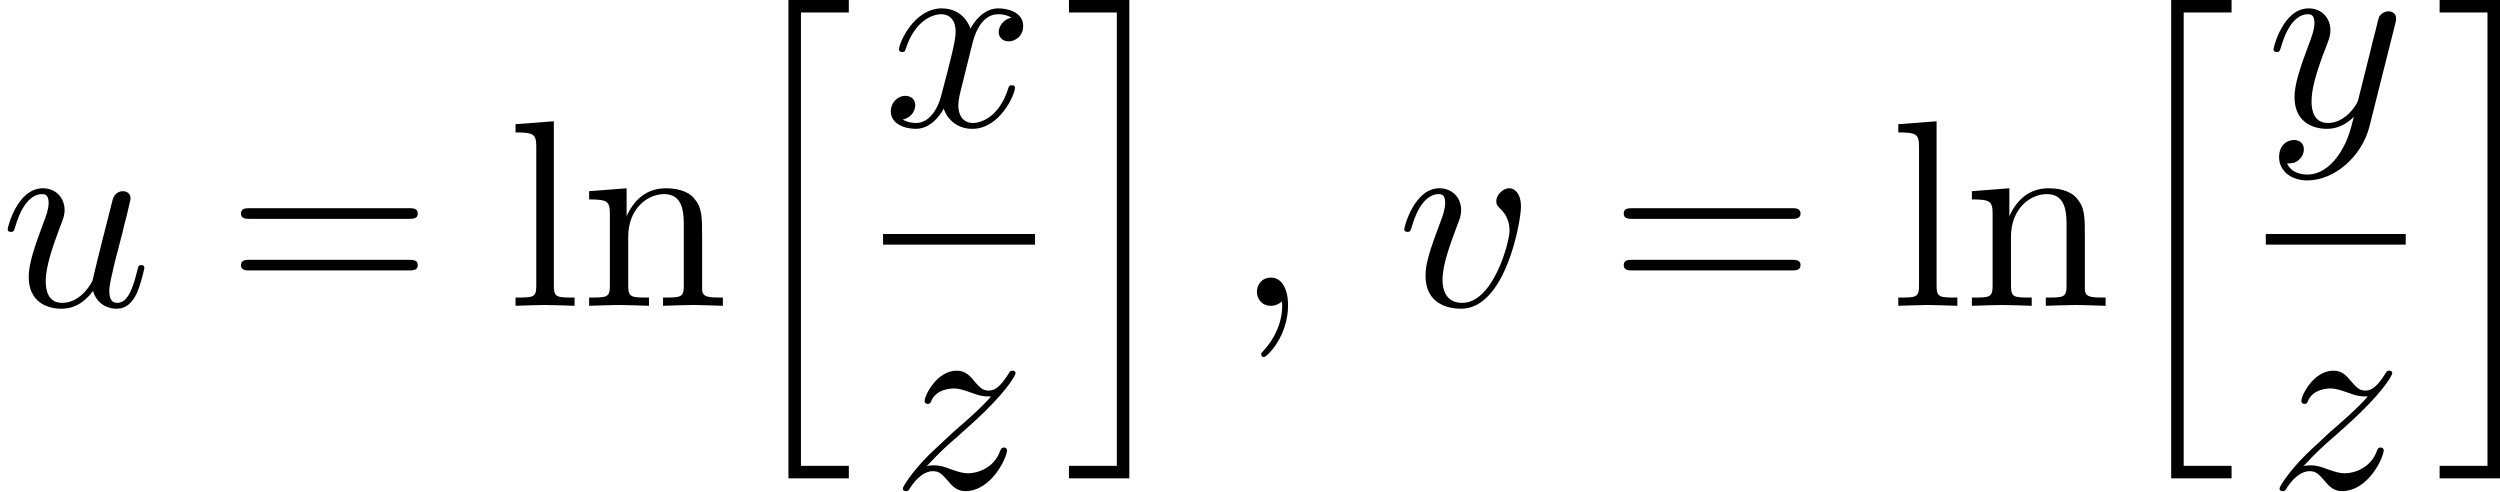
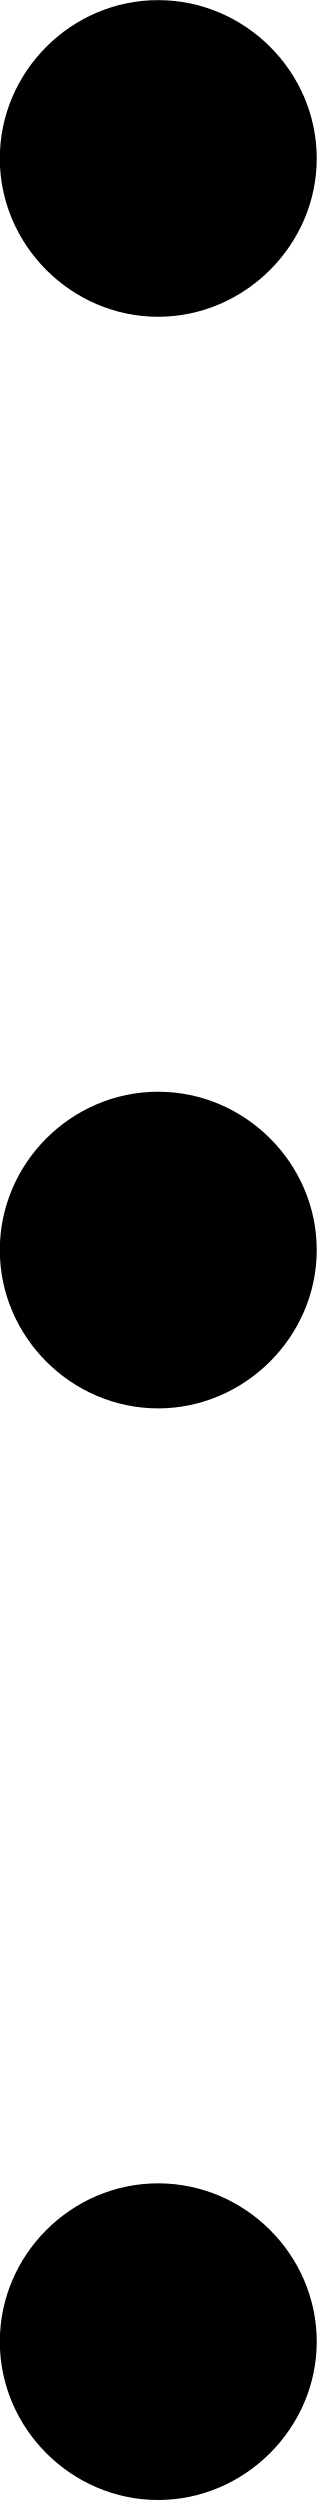
- <svg xmlns="http://www.w3.org/2000/svg" xmlns:xlink="http://www.w3.org/1999/xlink" version="1.1" width="143.592pt" height="28.208pt" viewBox="243.949 848.154 143.592 28.208">
+ <svg xmlns="http://www.w3.org/2000/svg" xmlns:xlink="http://www.w3.org/1999/xlink" version="1.1" width="1.619pt" height="12.777pt" viewBox="42.561 174.207 1.619 12.777">
  <defs>
-     <path id="g12-104" d="M2.465 19.189H4.942V18.676H2.978V.076H4.942V-.436H2.465V19.189Z" />
-     <path id="g12-105" d="M2.16 18.676H.196V19.189H2.673V-.436H.196V.076H2.16V18.676Z" />
-     <path id="g26-44" d="M2.215-.011C2.215-.709 1.953-1.156 1.516-1.156C1.135-1.156 .938-.862 .938-.578S1.124 0 1.516 0C1.691 0 1.822-.065 1.931-.153L1.953-.175C1.964-.175 1.975-.164 1.975-.011C1.975 .687 1.669 1.353 1.189 1.865C1.124 1.931 1.113 1.942 1.113 1.985C1.113 2.062 1.167 2.105 1.222 2.105C1.353 2.105 2.215 1.244 2.215-.011Z" />
-     <path id="g26-61" d="M7.495-3.567C7.658-3.567 7.865-3.567 7.865-3.785S7.658-4.004 7.505-4.004H.971C.818-4.004 .611-4.004 .611-3.785S.818-3.567 .982-3.567H7.495ZM7.505-1.451C7.658-1.451 7.865-1.451 7.865-1.669S7.658-1.887 7.495-1.887H.982C.818-1.887 .611-1.887 .611-1.669S.818-1.451 .971-1.451H7.505Z" />
-     <path id="g26-108" d="M1.931-7.571L.36-7.451V-7.113C1.124-7.113 1.211-7.036 1.211-6.502V-.829C1.211-.338 1.091-.338 .36-.338V0C.72-.011 1.298-.033 1.571-.033S2.378-.011 2.782 0V-.338C2.051-.338 1.931-.338 1.931-.829V-7.571Z" />
-     <path id="g26-110" d="M1.2-3.753V-.829C1.2-.338 1.08-.338 .349-.338V0C.731-.011 1.287-.033 1.582-.033C1.865-.033 2.433-.011 2.804 0V-.338C2.073-.338 1.953-.338 1.953-.829V-2.836C1.953-3.971 2.727-4.582 3.425-4.582C4.113-4.582 4.233-3.993 4.233-3.371V-.829C4.233-.338 4.113-.338 3.382-.338V0C3.764-.011 4.32-.033 4.615-.033C4.898-.033 5.465-.011 5.836 0V-.338C5.269-.338 4.996-.338 4.985-.665V-2.749C4.985-3.687 4.985-4.025 4.647-4.418C4.495-4.604 4.135-4.822 3.502-4.822C2.705-4.822 2.193-4.353 1.887-3.676V-4.822L.349-4.702V-4.364C1.113-4.364 1.2-4.287 1.2-3.753Z" />
-     <path id="g18-117" d="M3.818-.611C3.938-.164 4.32 .12 4.789 .12C5.171 .12 5.422-.131 5.596-.48C5.782-.873 5.924-1.538 5.924-1.56C5.924-1.669 5.825-1.669 5.793-1.669C5.684-1.669 5.673-1.625 5.64-1.473C5.487-.862 5.28-.12 4.822-.12C4.593-.12 4.484-.262 4.484-.622C4.484-.862 4.615-1.375 4.702-1.756L5.007-2.935C5.04-3.098 5.149-3.513 5.193-3.676C5.247-3.927 5.356-4.342 5.356-4.407C5.356-4.604 5.204-4.702 5.04-4.702C4.985-4.702 4.702-4.691 4.615-4.32C4.407-3.524 3.927-1.615 3.796-1.036C3.785-.993 3.349-.12 2.553-.12C1.985-.12 1.876-.611 1.876-1.015C1.876-1.625 2.182-2.487 2.465-3.24C2.596-3.567 2.651-3.72 2.651-3.927C2.651-4.418 2.302-4.822 1.756-4.822C.72-4.822 .316-3.24 .316-3.142C.316-3.033 .425-3.033 .447-3.033C.556-3.033 .567-3.055 .622-3.229C.895-4.178 1.309-4.582 1.724-4.582C1.822-4.582 1.996-4.571 1.996-4.222C1.996-3.96 1.876-3.644 1.811-3.48C1.407-2.4 1.178-1.724 1.178-1.189C1.178-.153 1.931 .12 2.52 .12C3.24 .12 3.633-.371 3.818-.611Z" />
-     <path id="g18-118" d="M5.105-4.058C5.105-4.647 4.822-4.822 4.625-4.822C4.353-4.822 4.091-4.538 4.091-4.298C4.091-4.156 4.145-4.091 4.265-3.971C4.495-3.753 4.636-3.469 4.636-3.076C4.636-2.618 3.971-.12 2.695-.12C2.138-.12 1.887-.502 1.887-1.069C1.887-1.68 2.182-2.476 2.52-3.382C2.596-3.567 2.651-3.72 2.651-3.927C2.651-4.418 2.302-4.822 1.756-4.822C.731-4.822 .316-3.24 .316-3.142C.316-3.033 .425-3.033 .447-3.033C.556-3.033 .567-3.055 .622-3.229C.938-4.331 1.407-4.582 1.724-4.582C1.811-4.582 1.996-4.582 1.996-4.233C1.996-3.96 1.887-3.665 1.811-3.469C1.331-2.204 1.189-1.702 1.189-1.233C1.189-.055 2.149 .12 2.651 .12C4.484 .12 5.105-3.491 5.105-4.058Z" />
-     <path id="g18-120" d="M3.644-3.295C3.709-3.578 3.96-4.582 4.724-4.582C4.778-4.582 5.04-4.582 5.269-4.44C4.964-4.385 4.745-4.113 4.745-3.851C4.745-3.676 4.865-3.469 5.16-3.469C5.4-3.469 5.749-3.665 5.749-4.102C5.749-4.669 5.105-4.822 4.735-4.822C4.102-4.822 3.72-4.244 3.589-3.993C3.316-4.713 2.727-4.822 2.411-4.822C1.276-4.822 .655-3.415 .655-3.142C.655-3.033 .764-3.033 .785-3.033C.873-3.033 .905-3.055 .927-3.153C1.298-4.309 2.018-4.582 2.389-4.582C2.596-4.582 2.978-4.484 2.978-3.851C2.978-3.513 2.793-2.782 2.389-1.255C2.215-.578 1.833-.12 1.353-.12C1.287-.12 1.036-.12 .807-.262C1.08-.316 1.32-.545 1.32-.851C1.32-1.145 1.08-1.233 .916-1.233C.589-1.233 .316-.949 .316-.6C.316-.098 .862 .12 1.342 .12C2.062 .12 2.455-.644 2.487-.709C2.618-.305 3.011 .12 3.665 .12C4.789 .12 5.411-1.287 5.411-1.56C5.411-1.669 5.313-1.669 5.28-1.669C5.182-1.669 5.16-1.625 5.138-1.549C4.778-.382 4.036-.12 3.687-.12C3.262-.12 3.087-.469 3.087-.84C3.087-1.08 3.153-1.32 3.273-1.8L3.644-3.295Z" />
-     <path id="g18-121" d="M5.302-4.156C5.345-4.309 5.345-4.331 5.345-4.407C5.345-4.604 5.193-4.702 5.029-4.702C4.92-4.702 4.745-4.636 4.647-4.473C4.625-4.418 4.538-4.08 4.495-3.884C4.418-3.6 4.342-3.305 4.276-3.011L3.785-1.047C3.742-.884 3.273-.12 2.553-.12C1.996-.12 1.876-.6 1.876-1.004C1.876-1.505 2.062-2.182 2.433-3.142C2.607-3.589 2.651-3.709 2.651-3.927C2.651-4.418 2.302-4.822 1.756-4.822C.72-4.822 .316-3.24 .316-3.142C.316-3.033 .425-3.033 .447-3.033C.556-3.033 .567-3.055 .622-3.229C.916-4.255 1.353-4.582 1.724-4.582C1.811-4.582 1.996-4.582 1.996-4.233C1.996-3.96 1.887-3.676 1.811-3.469C1.375-2.313 1.178-1.691 1.178-1.178C1.178-.207 1.865 .12 2.509 .12C2.935 .12 3.305-.065 3.611-.371C3.469 .196 3.338 .731 2.902 1.309C2.618 1.68 2.204 1.996 1.702 1.996C1.549 1.996 1.058 1.964 .873 1.538C1.047 1.538 1.189 1.538 1.342 1.407C1.451 1.309 1.56 1.167 1.56 .96C1.56 .622 1.265 .578 1.156 .578C.905 .578 .545 .753 .545 1.287C.545 1.833 1.025 2.236 1.702 2.236C2.825 2.236 3.949 1.244 4.255 .011L5.302-4.156Z" />
-     <path id="g18-122" d="M1.451-.905C2.04-1.538 2.356-1.811 2.749-2.149C2.749-2.16 3.425-2.738 3.818-3.131C4.855-4.145 5.095-4.669 5.095-4.713C5.095-4.822 4.996-4.822 4.975-4.822C4.898-4.822 4.865-4.8 4.811-4.702C4.484-4.178 4.255-4.004 3.993-4.004S3.6-4.167 3.436-4.353C3.229-4.604 3.044-4.822 2.684-4.822C1.865-4.822 1.364-3.807 1.364-3.578C1.364-3.524 1.396-3.458 1.495-3.458S1.615-3.513 1.636-3.578C1.844-4.08 2.476-4.091 2.564-4.091C2.793-4.091 3-4.015 3.251-3.927C3.687-3.764 3.807-3.764 4.091-3.764C3.698-3.295 2.782-2.509 2.575-2.335L1.593-1.418C.851-.687 .469-.065 .469 .011C.469 .12 .578 .12 .6 .12C.687 .12 .709 .098 .775-.022C1.025-.404 1.353-.698 1.702-.698C1.953-.698 2.062-.6 2.335-.284C2.52-.055 2.716 .12 3.033 .12C4.113 .12 4.745-1.265 4.745-1.56C4.745-1.615 4.702-1.669 4.615-1.669C4.516-1.669 4.495-1.604 4.462-1.527C4.211-.818 3.513-.611 3.153-.611C2.935-.611 2.738-.676 2.509-.753C2.138-.895 1.975-.938 1.745-.938C1.724-.938 1.549-.938 1.451-.905Z" />
+     <path id="g26-46" d="M2.095-.578C2.095-.895 1.833-1.156 1.516-1.156S.938-.895 .938-.578S1.2 0 1.516 0S2.095-.262 2.095-.578Z" />
  </defs>
  <g id="page1" transform="matrix(1.4 0 0 1.4 0 0)">
-     <use x="174.249" y="618.37" xlink:href="#g18-117" />
-     <use x="183.525" y="618.37" xlink:href="#g26-61" />
-     <use x="195.04" y="618.37" xlink:href="#g26-108" />
-     <use x="198.07" y="618.37" xlink:href="#g26-110" />
-     <use x="204.131" y="606.26" xlink:href="#g12-104" />
-     <use x="210.478" y="610.99" xlink:href="#g18-120" />
-     <rect x="210.478" y="615.424" height=".436" width="6.235" />
-     <use x="210.819" y="625.853" xlink:href="#g18-122" />
-     <use x="217.908" y="606.26" xlink:href="#g12-105" />
-     <use x="224.878" y="618.37" xlink:href="#g26-44" />
-     <use x="231.544" y="618.37" xlink:href="#g18-118" />
-     <use x="240.254" y="618.37" xlink:href="#g26-61" />
-     <use x="251.769" y="618.37" xlink:href="#g26-108" />
-     <use x="254.799" y="618.37" xlink:href="#g26-110" />
-     <use x="260.86" y="606.26" xlink:href="#g12-104" />
-     <use x="267.207" y="610.99" xlink:href="#g18-121" />
-     <rect x="267.207" y="615.424" height=".436" width="5.74" />
-     <use x="267.3" y="625.853" xlink:href="#g18-122" />
-     <use x="274.142" y="606.26" xlink:href="#g12-105" />
+     <use x="29.462" y="125.59" xlink:href="#g26-46" />
+     <use x="29.462" y="129.575" xlink:href="#g26-46" />
+     <use x="29.462" y="133.56" xlink:href="#g26-46" />
  </g>
</svg>
